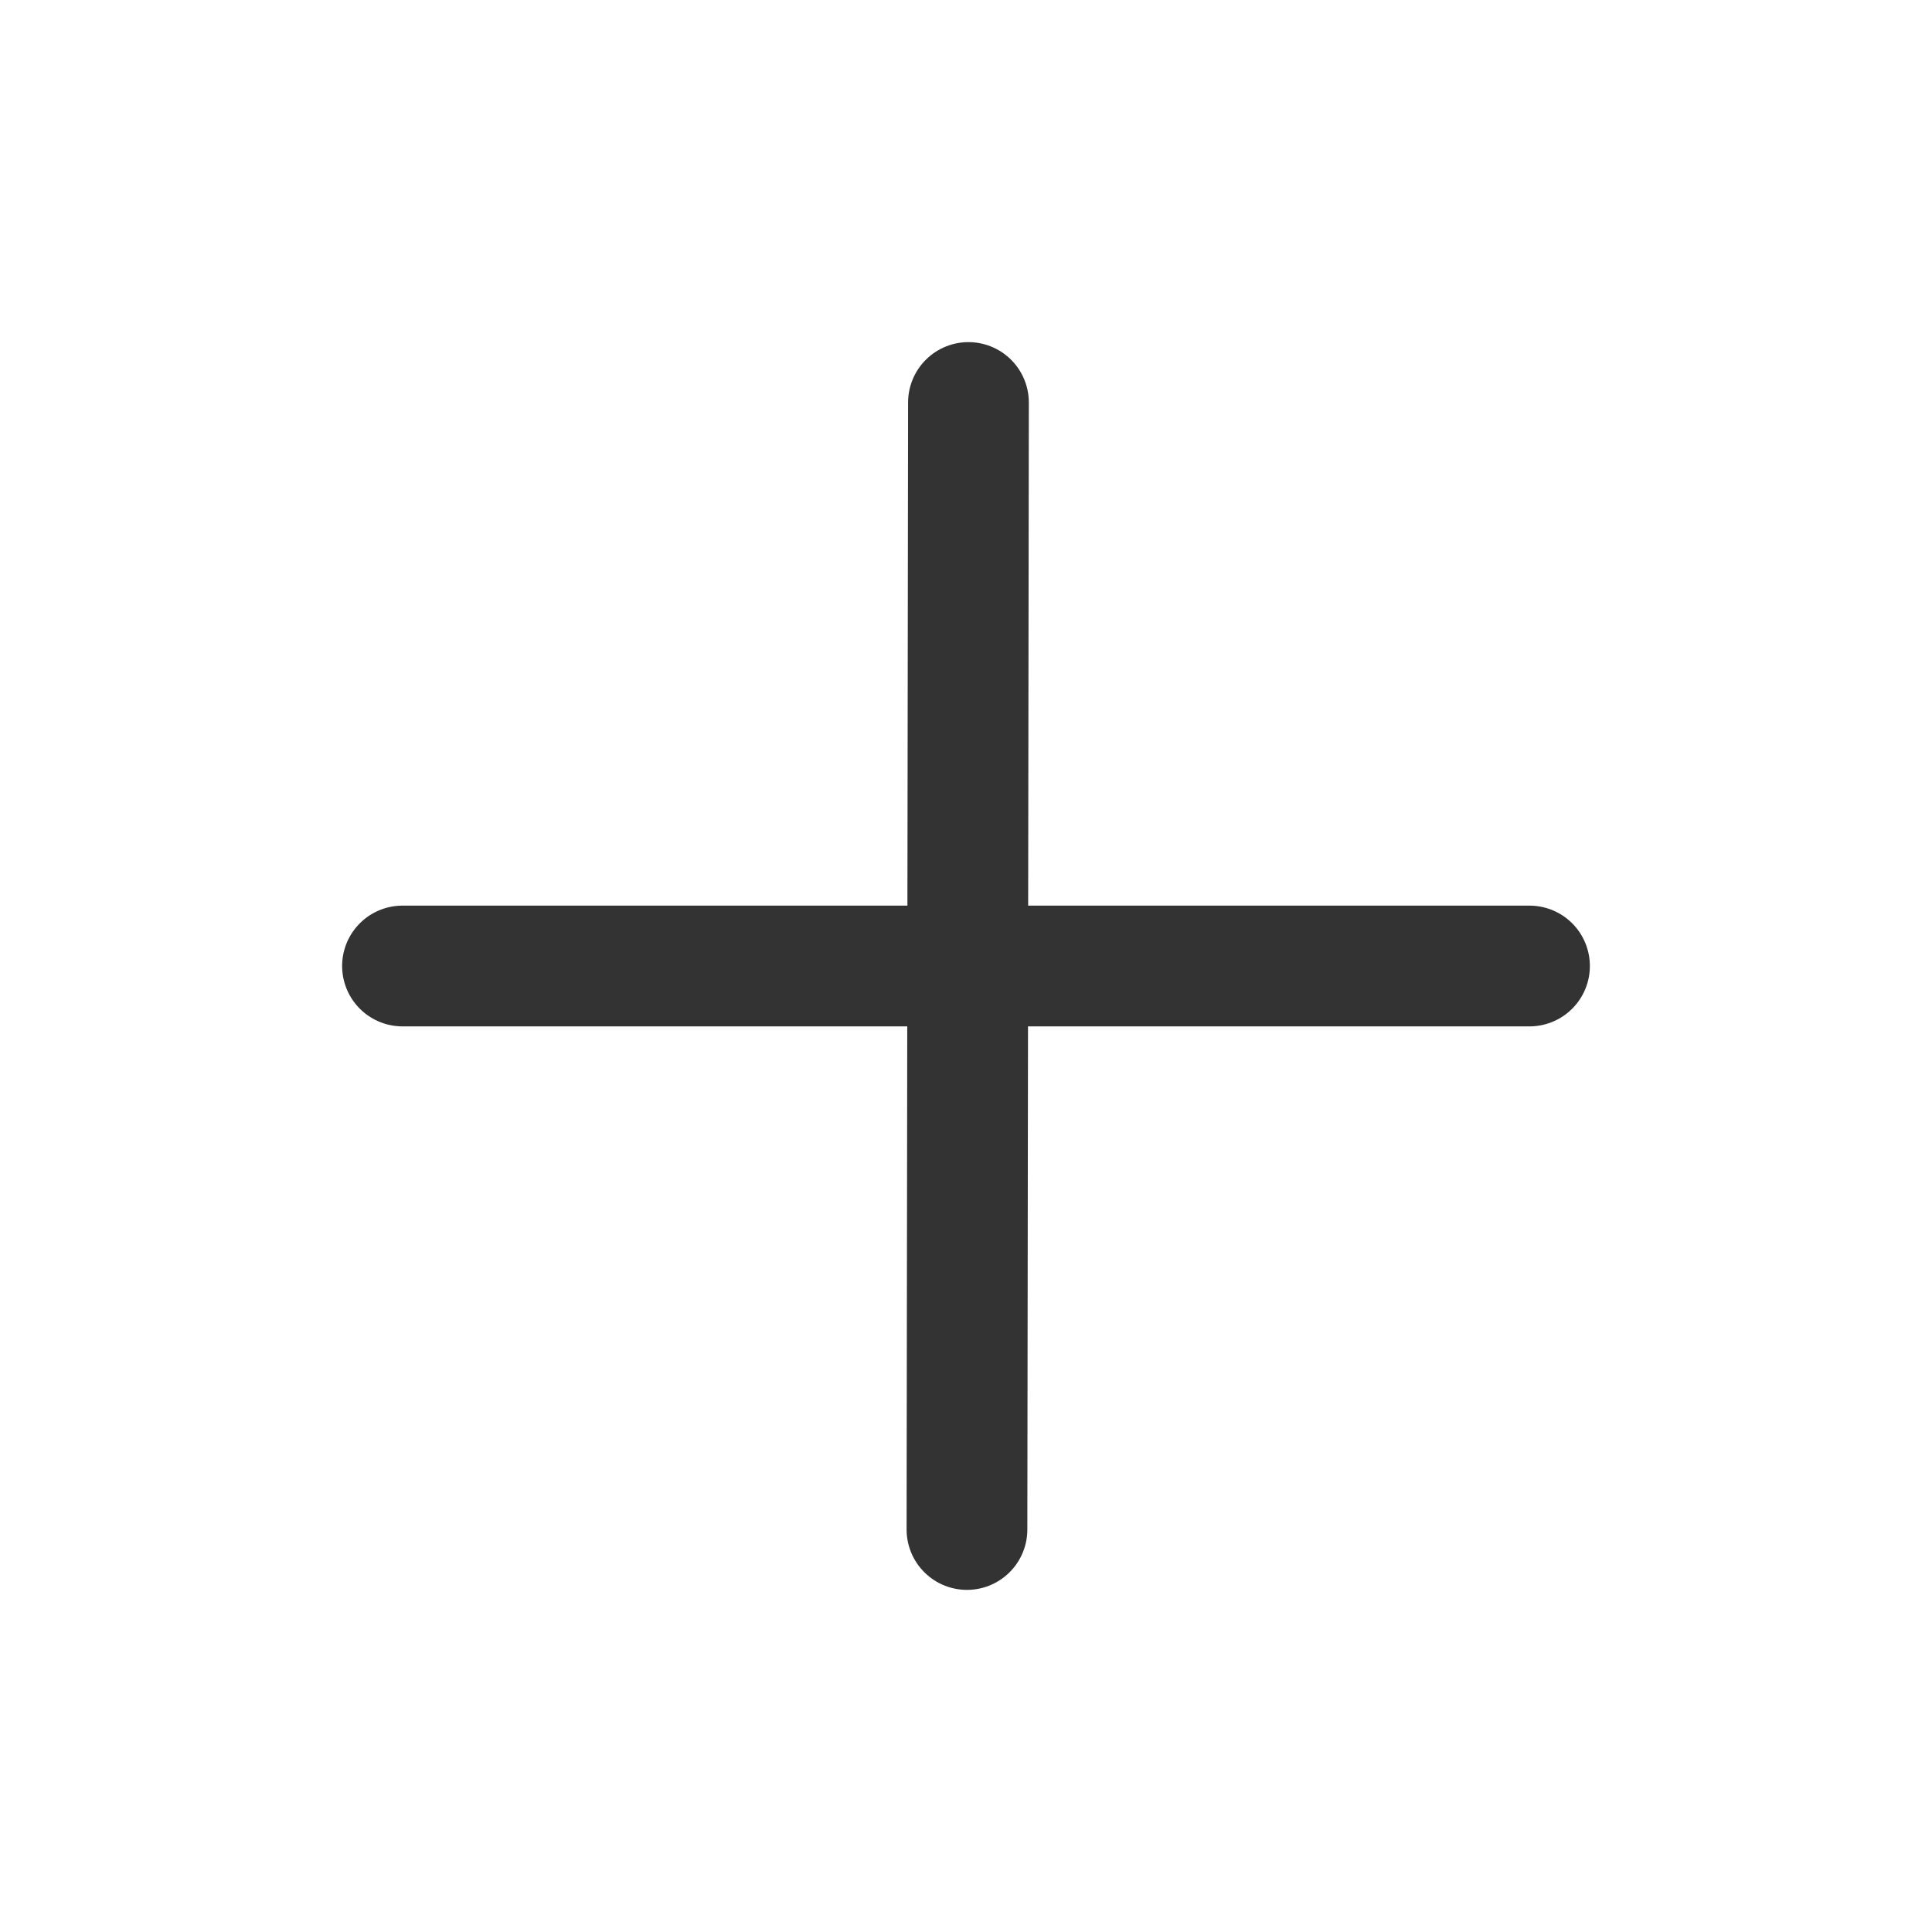
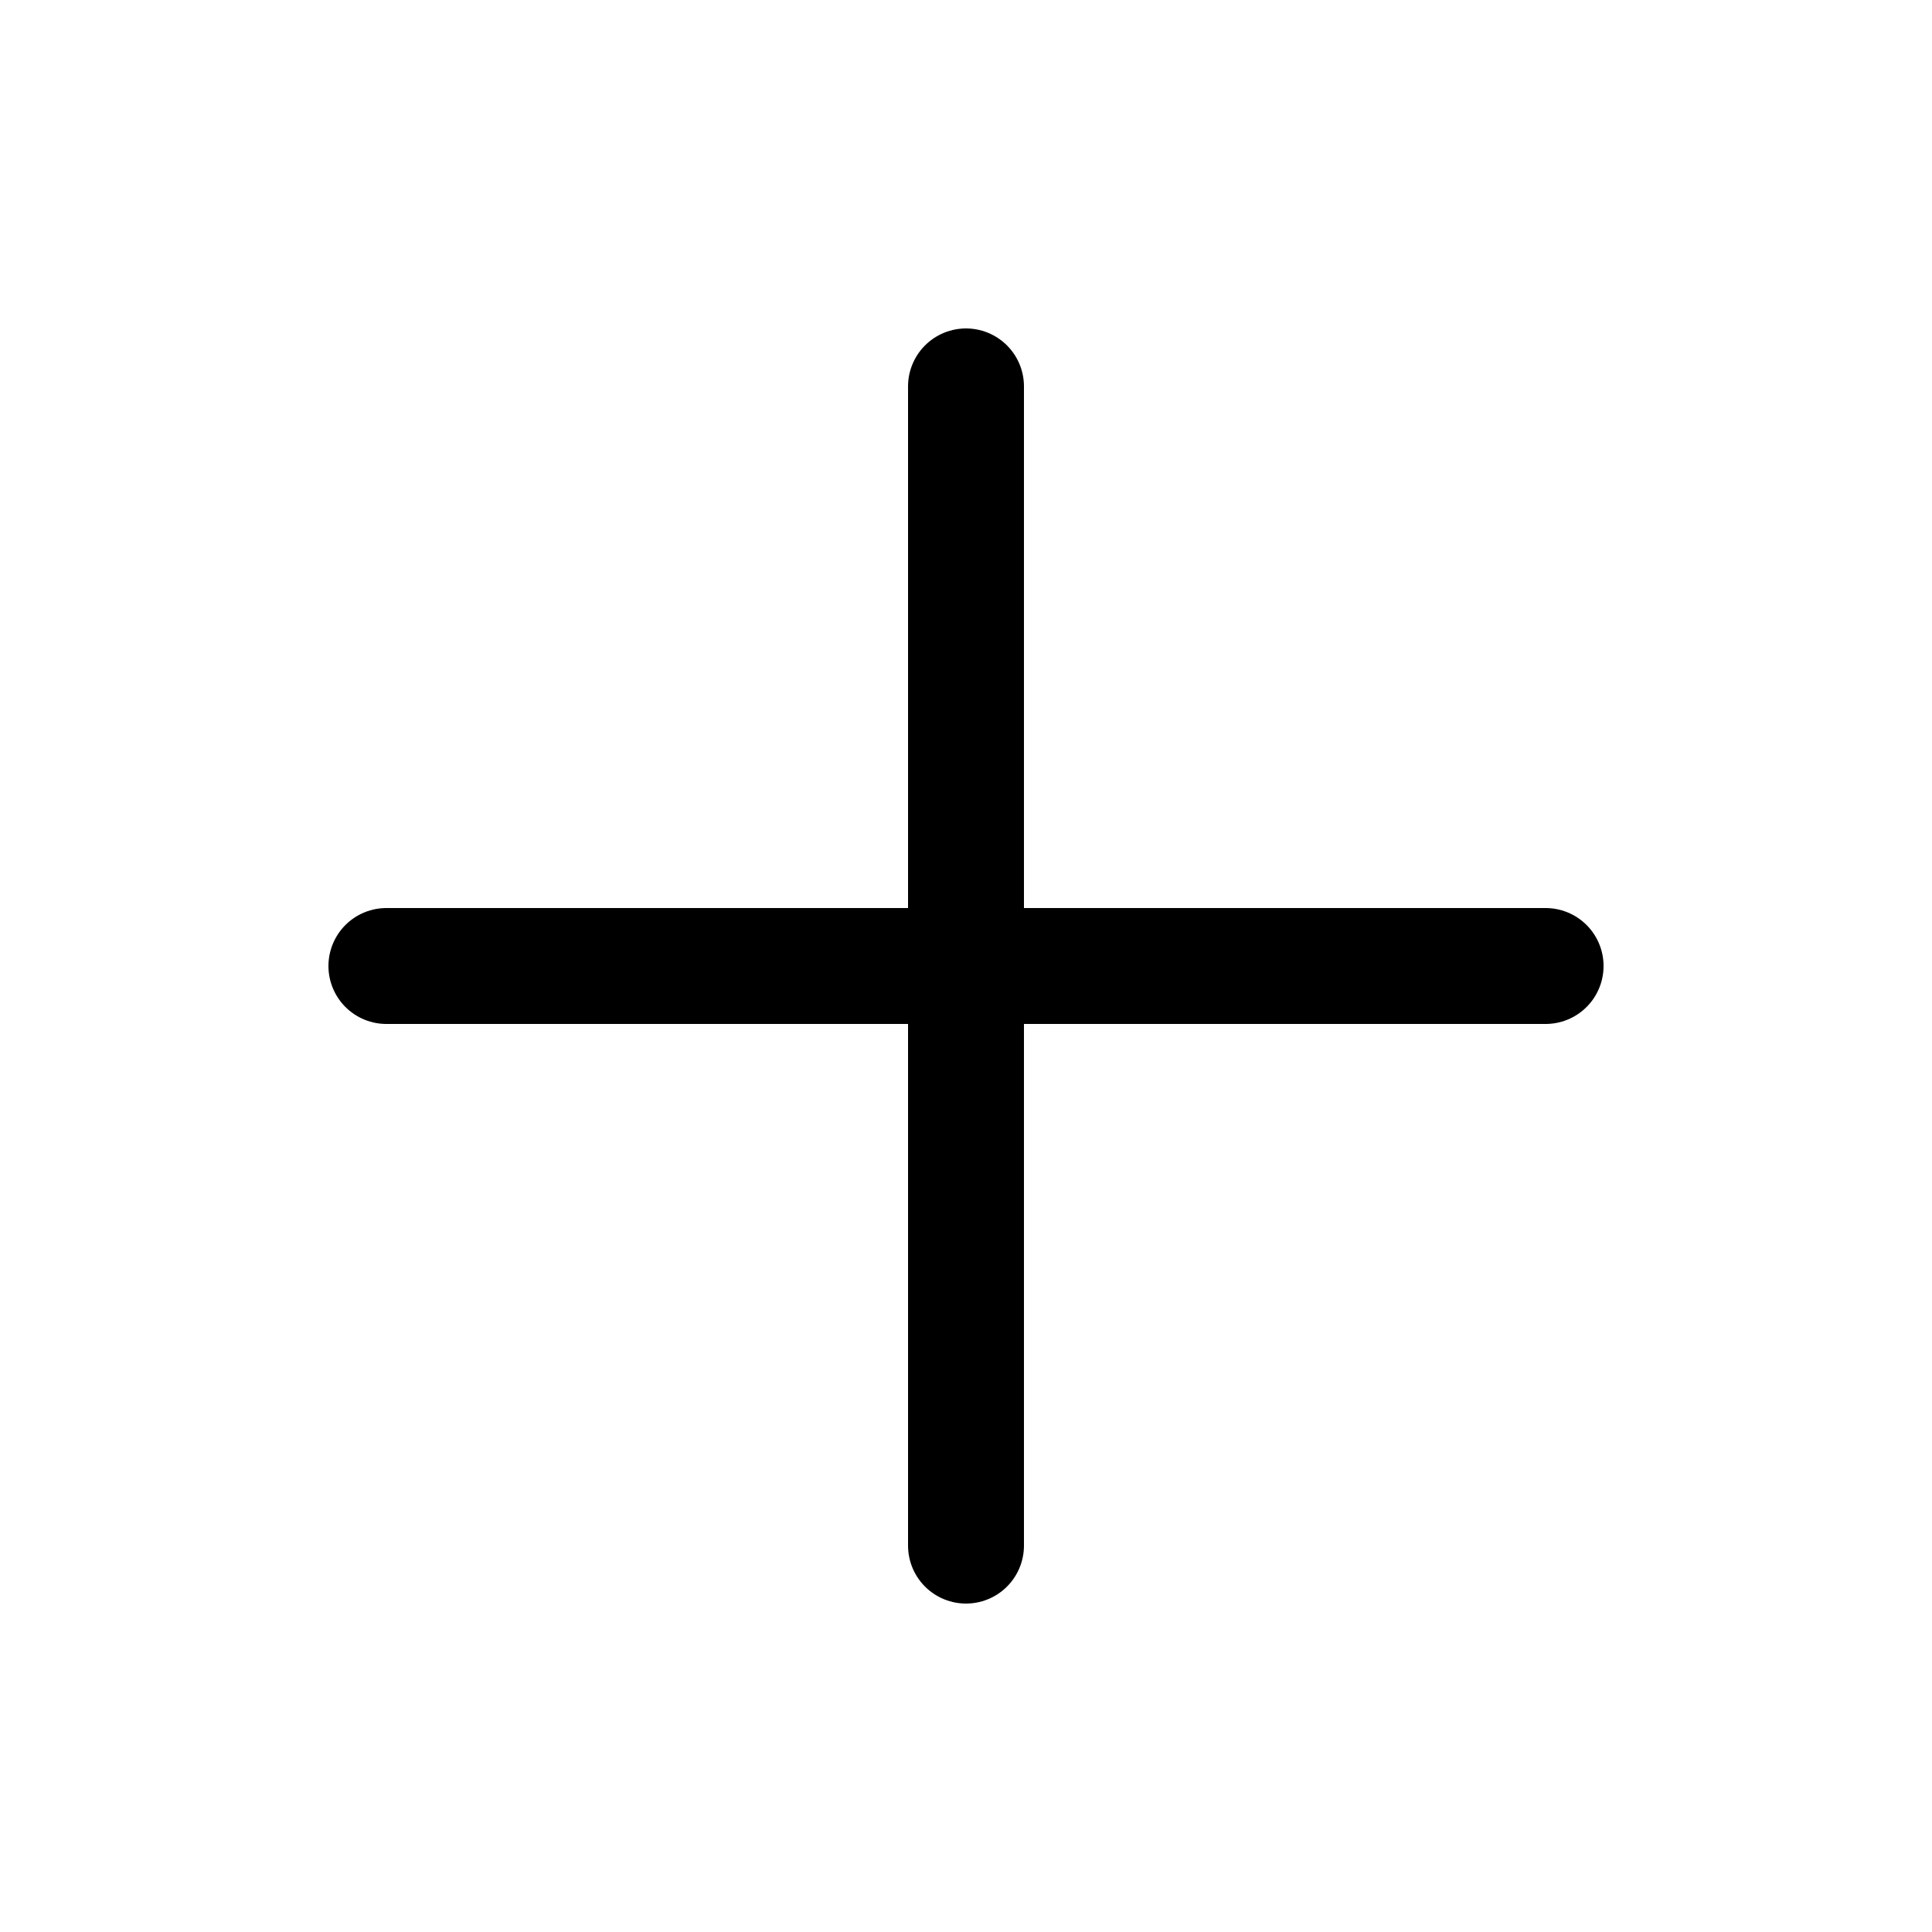
- <svg xmlns="http://www.w3.org/2000/svg" width="16" height="16" viewBox="0 0 48 48" fill="none">
-   <path d="M24.061 10L24.024 38" stroke="#333" stroke-width="3" stroke-linecap="round" stroke-linejoin="round" />
-   <path d="M10 24L38 24" stroke="#333" stroke-width="3" stroke-linecap="round" stroke-linejoin="round" />
+ <svg xmlns="http://www.w3.org/2000/svg" width="20" height="20" viewBox="0 0 20 20" fill="none" stroke="currentColor" stroke-width="1.2" stroke-linecap="round" stroke-linejoin="round">
+   <path d="M10 4v12M4 10h12" />
</svg>
